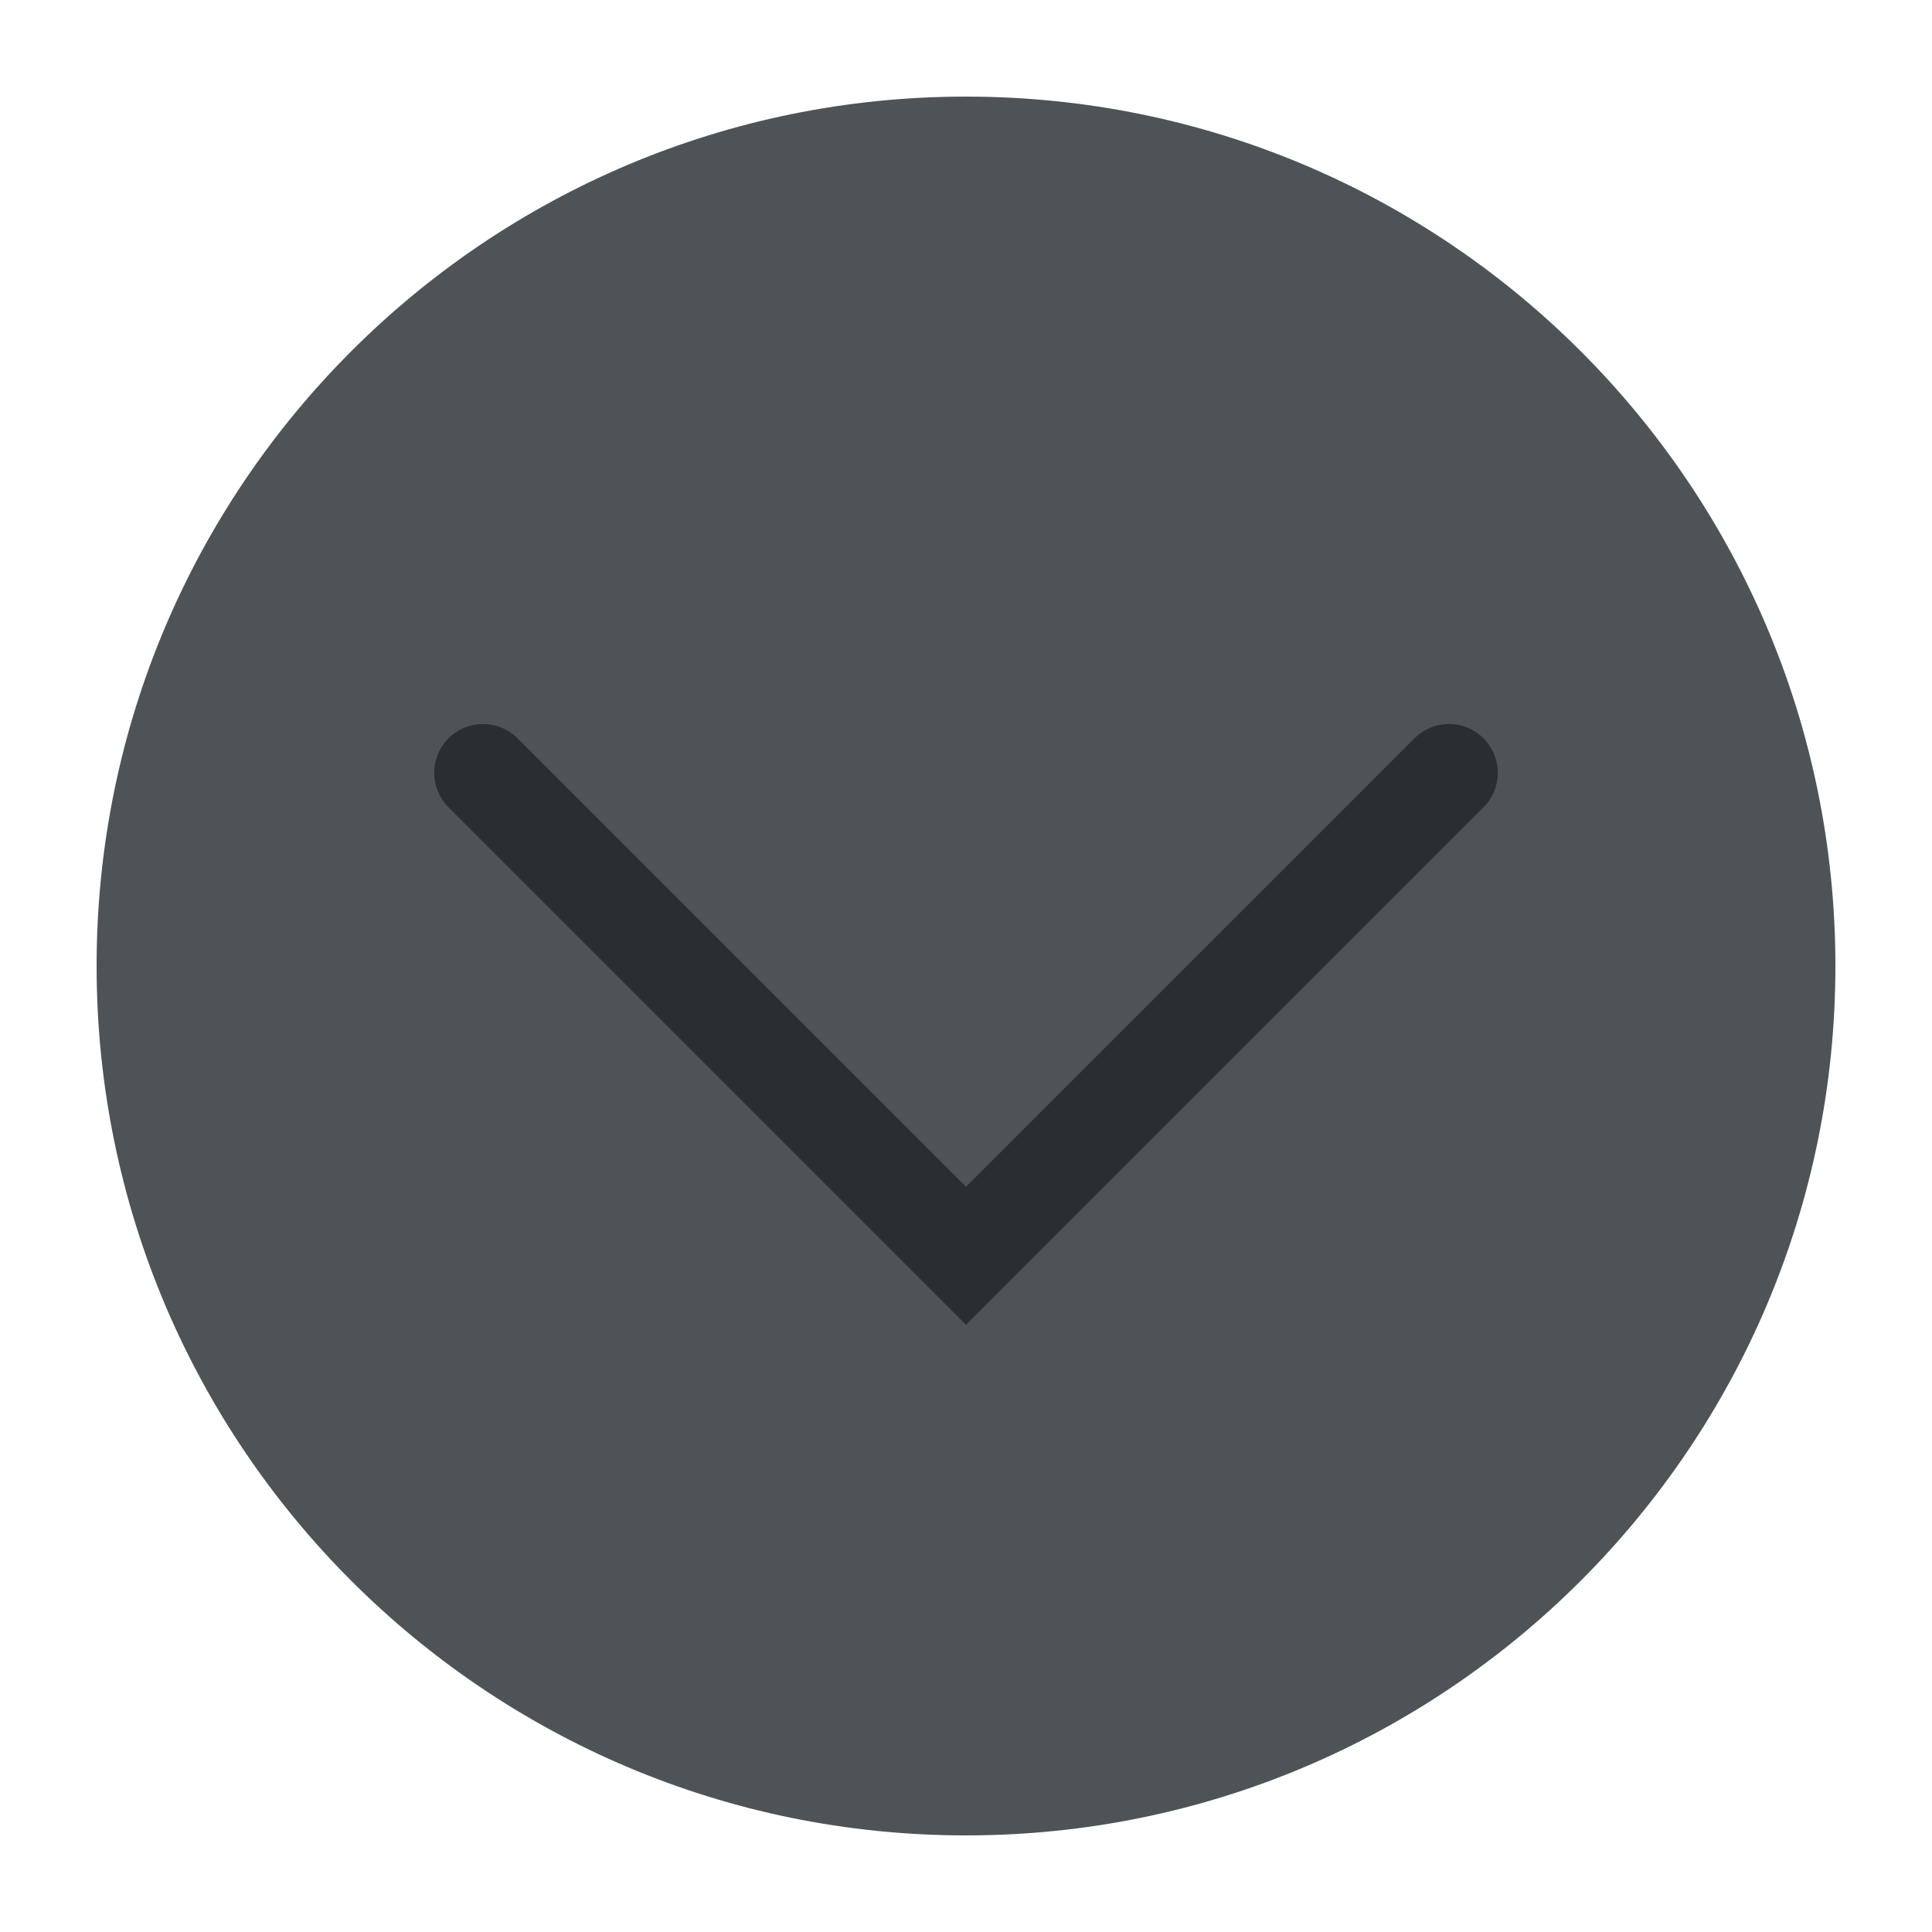
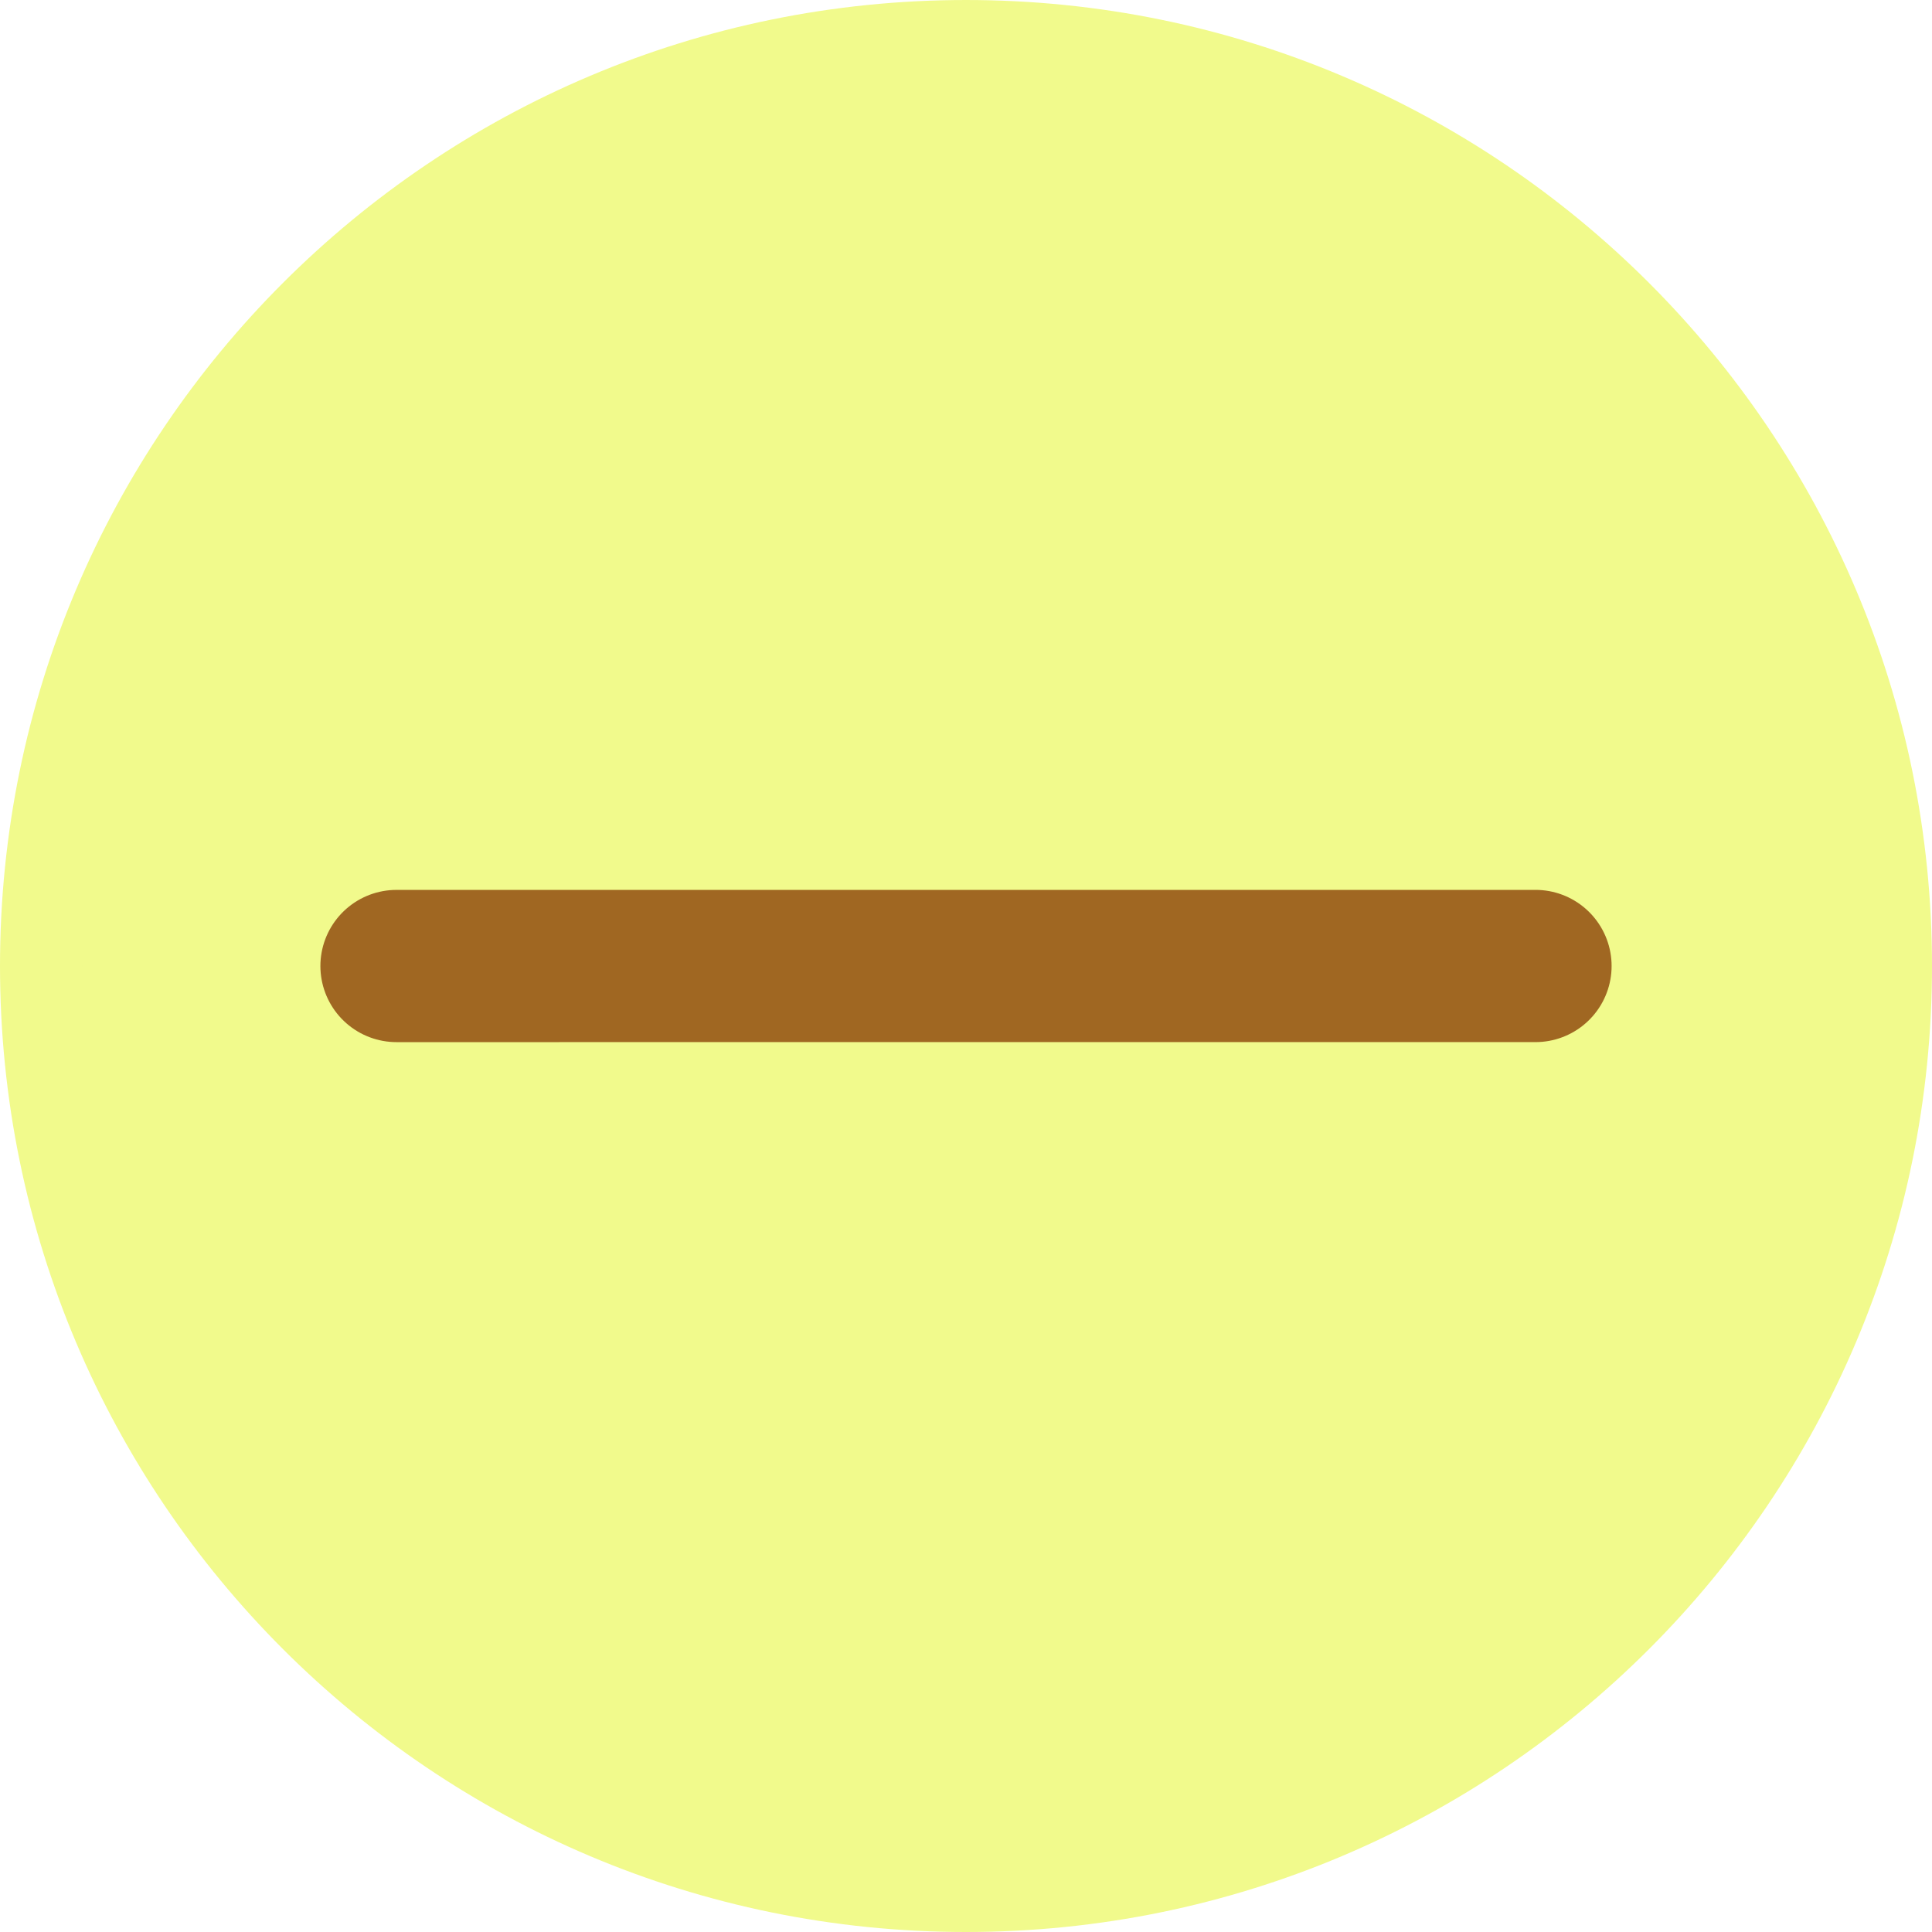
<svg xmlns="http://www.w3.org/2000/svg" viewBox="0 0 50 50" version="1.2" baseProfile="tiny">
  <defs>
</defs>
  <g fill="none" stroke="black" stroke-width="1" fill-rule="evenodd" stroke-linecap="square" stroke-linejoin="bevel">
-     <g fill="#4e5358" fill-opacity="1" stroke="none" transform="matrix(2.5,0,0,2.5,2.5,2.5)" font-family="Noto Sans" font-size="10" font-weight="400" font-style="normal">
-       <circle cx="9" cy="9" r="9" />
+     <g fill="#f1fa8c" fill-opacity="1" stroke="none" transform="matrix(0.0548333,0,0,-0.0548338,-0.491443,50.5641)" font-family="Noto Sans" font-size="10" font-weight="400" font-style="normal">
+       <path vector-effect="none" fill-rule="evenodd" d="M464.887,10.287 C716.691,10.287 920.817,214.413 920.817,466.208 C920.817,718.009 716.691,922.133 464.887,922.133 C213.088,922.133 8.963,718.009 8.963,466.208 C8.963,214.413 213.088,10.287 464.887,10.287 " />
    </g>
-     <g fill="none" stroke="#2a2e32" stroke-opacity="1" stroke-width="1.01" stroke-linecap="round" stroke-linejoin="miter" stroke-miterlimit="2" transform="matrix(2.5,0,0,2.5,2.5,2.5)" font-family="Noto Sans" font-size="10" font-weight="400" font-style="normal">
-       <polyline fill="none" vector-effect="none" points="4,7 9,12 14,7 " />
+     <g fill="#f1fa8c" fill-opacity="1" stroke="none" transform="matrix(0.0548333,0,0,-0.0548338,-0.491443,50.5641)" font-family="Noto Sans" font-size="10" font-weight="400" font-style="normal">
+       <path vector-effect="none" fill-rule="evenodd" d="M464.887,49.062 C695.275,49.062 882.037,235.829 882.037,466.208 C882.037,696.596 695.275,883.358 464.887,883.358 C234.505,883.358 47.742,696.596 47.742,466.208 C47.742,235.829 234.505,49.062 464.887,49.062 " />
+     </g>
+     <g fill="#cd6e19" fill-opacity="1" stroke="none" transform="matrix(0.0548333,0,0,-0.0548338,-0.491443,50.5641)" font-family="Noto Sans" font-size="10" font-weight="400" font-style="normal" opacity="0.9">
+       <path vector-effect="none" fill-rule="evenodd" d="M196.105,466.205 L733.674,466.215" />
+     </g>
+     <g fill="none" stroke="#975616" stroke-opacity="1" stroke-width="71.846" stroke-linecap="round" stroke-linejoin="miter" stroke-miterlimit="4" transform="matrix(0.0548333,0,0,-0.0548338,-0.491443,50.5641)" font-family="Noto Sans" font-size="10" font-weight="400" font-style="normal" opacity="0.9">
+       <path vector-effect="none" fill-rule="evenodd" d="M196.105,466.205 L733.674,466.215" />
    </g>
    <g fill="none" stroke="#000000" stroke-opacity="1" stroke-width="1" stroke-linecap="square" stroke-linejoin="bevel" transform="matrix(1,0,0,1,0,0)" font-family="Noto Sans" font-size="10" font-weight="400" font-style="normal">
</g>
  </g>
</svg>
